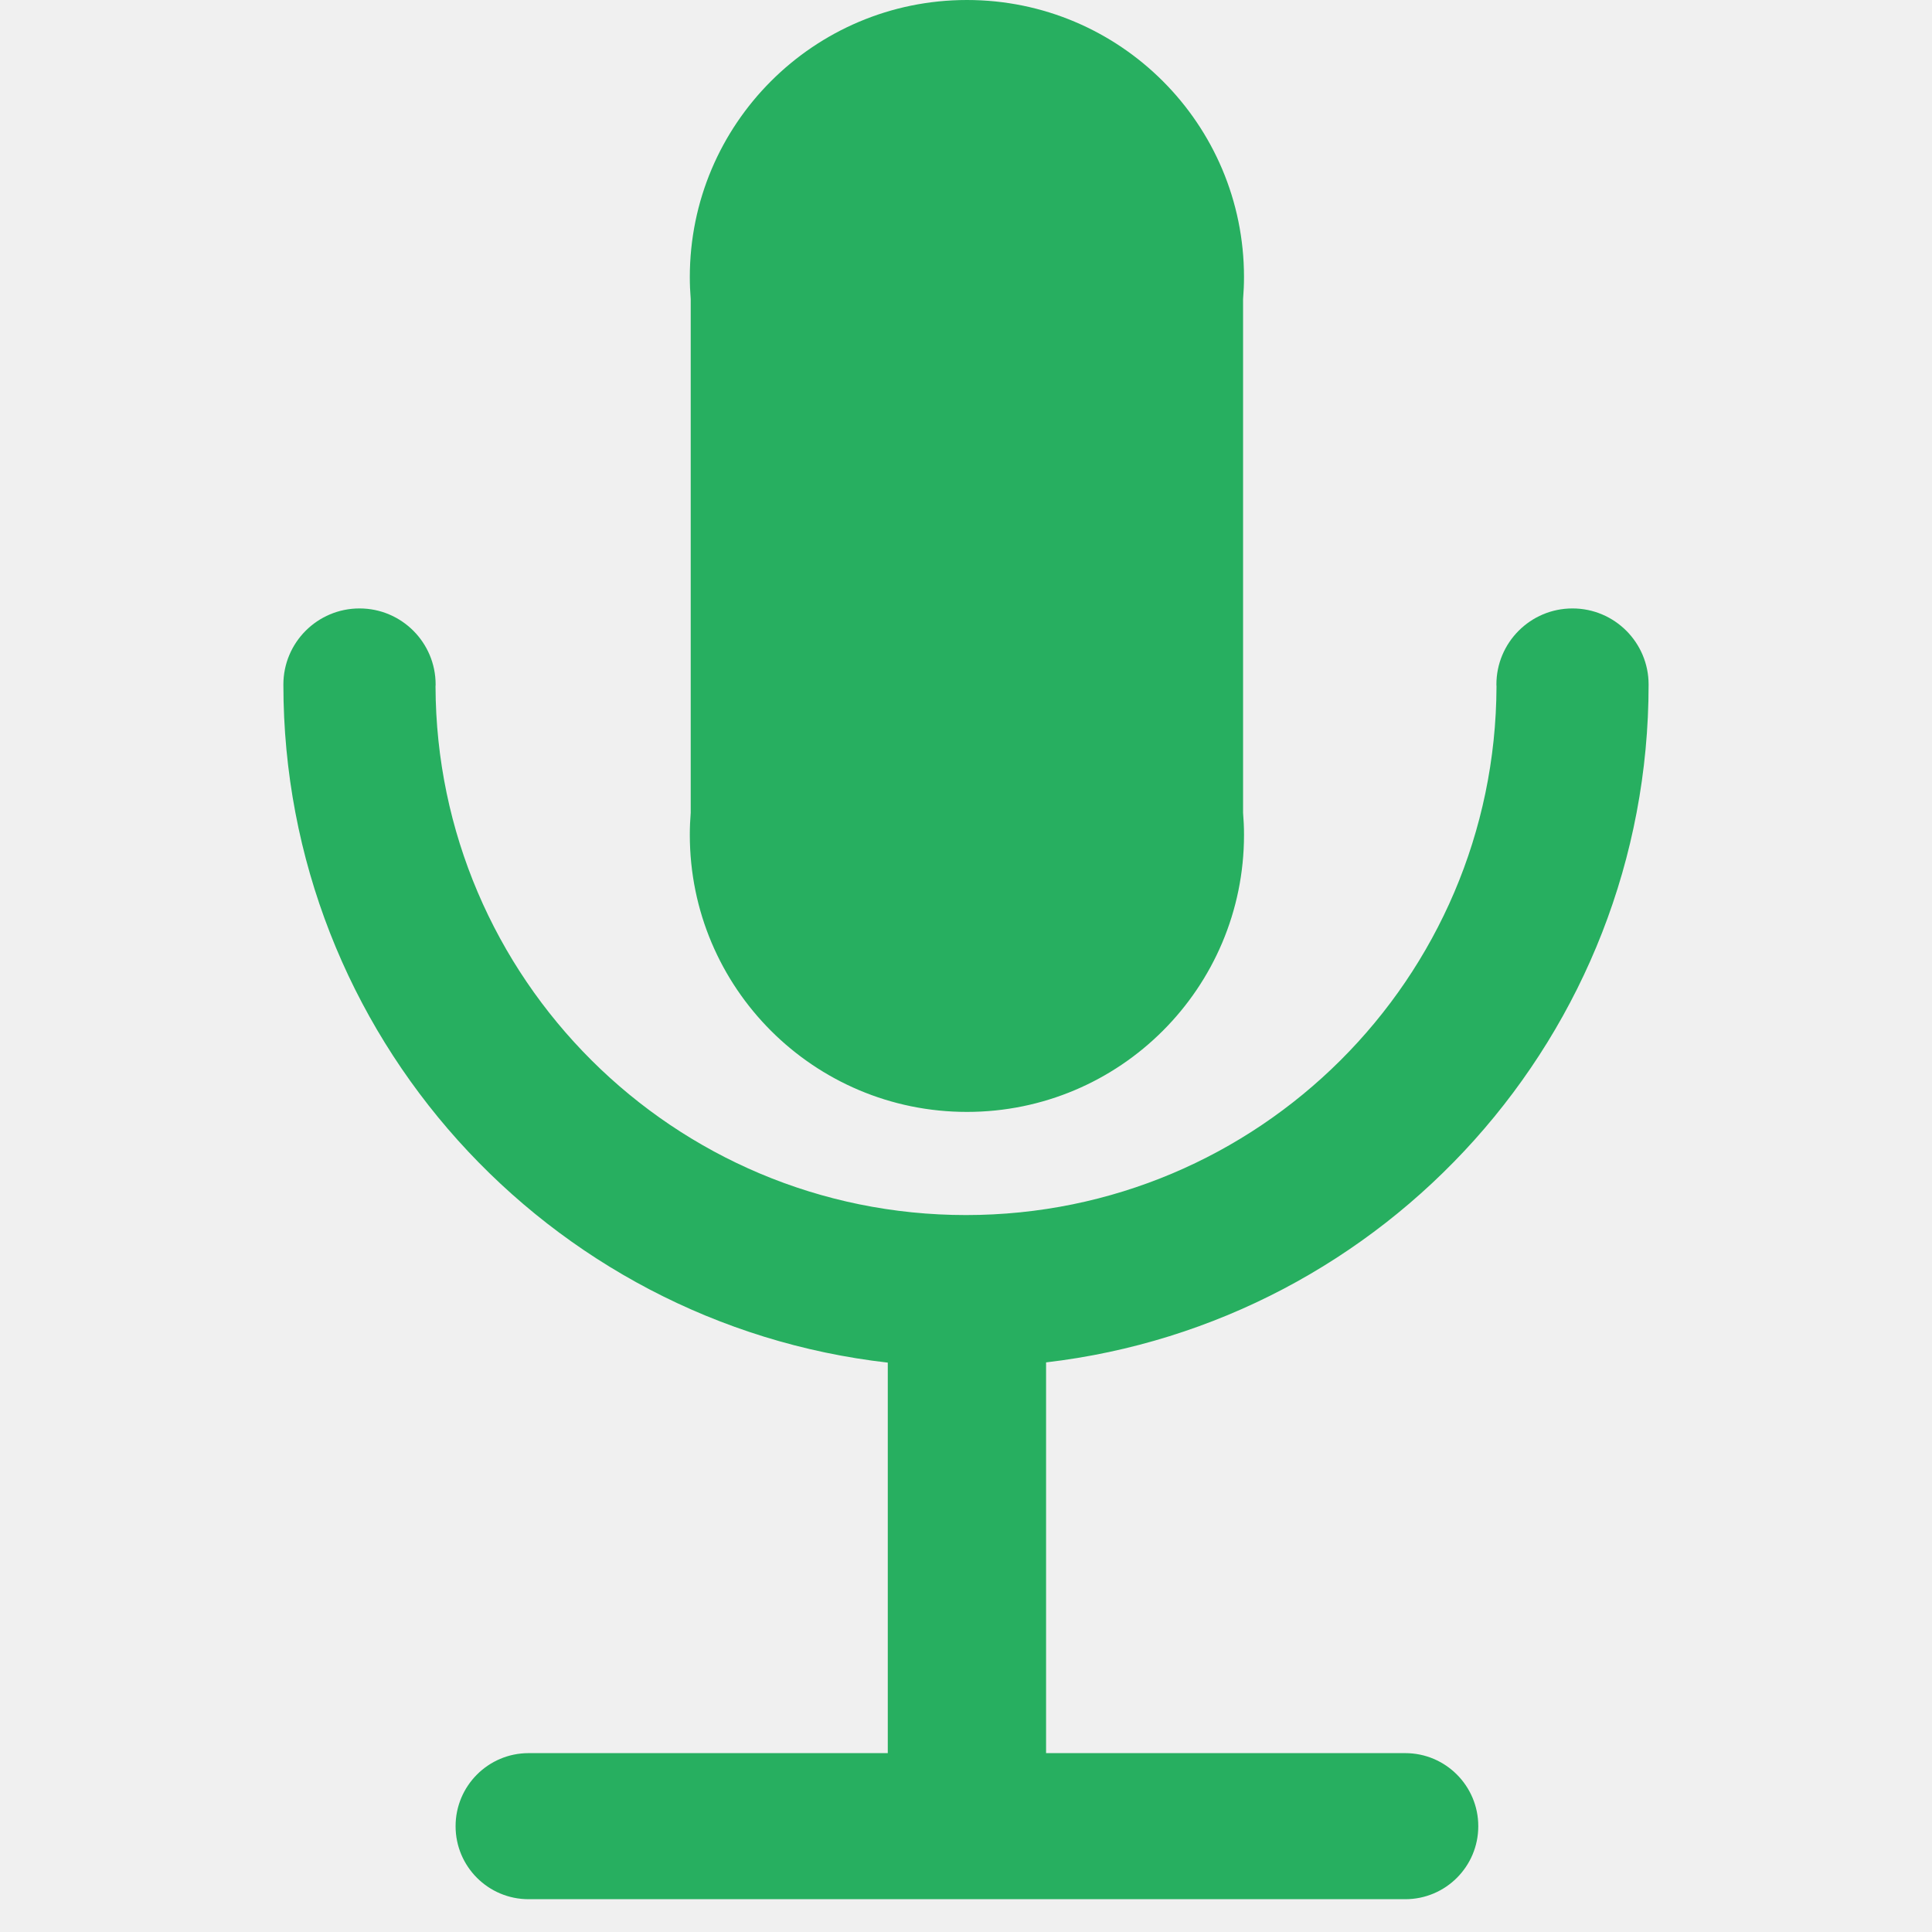
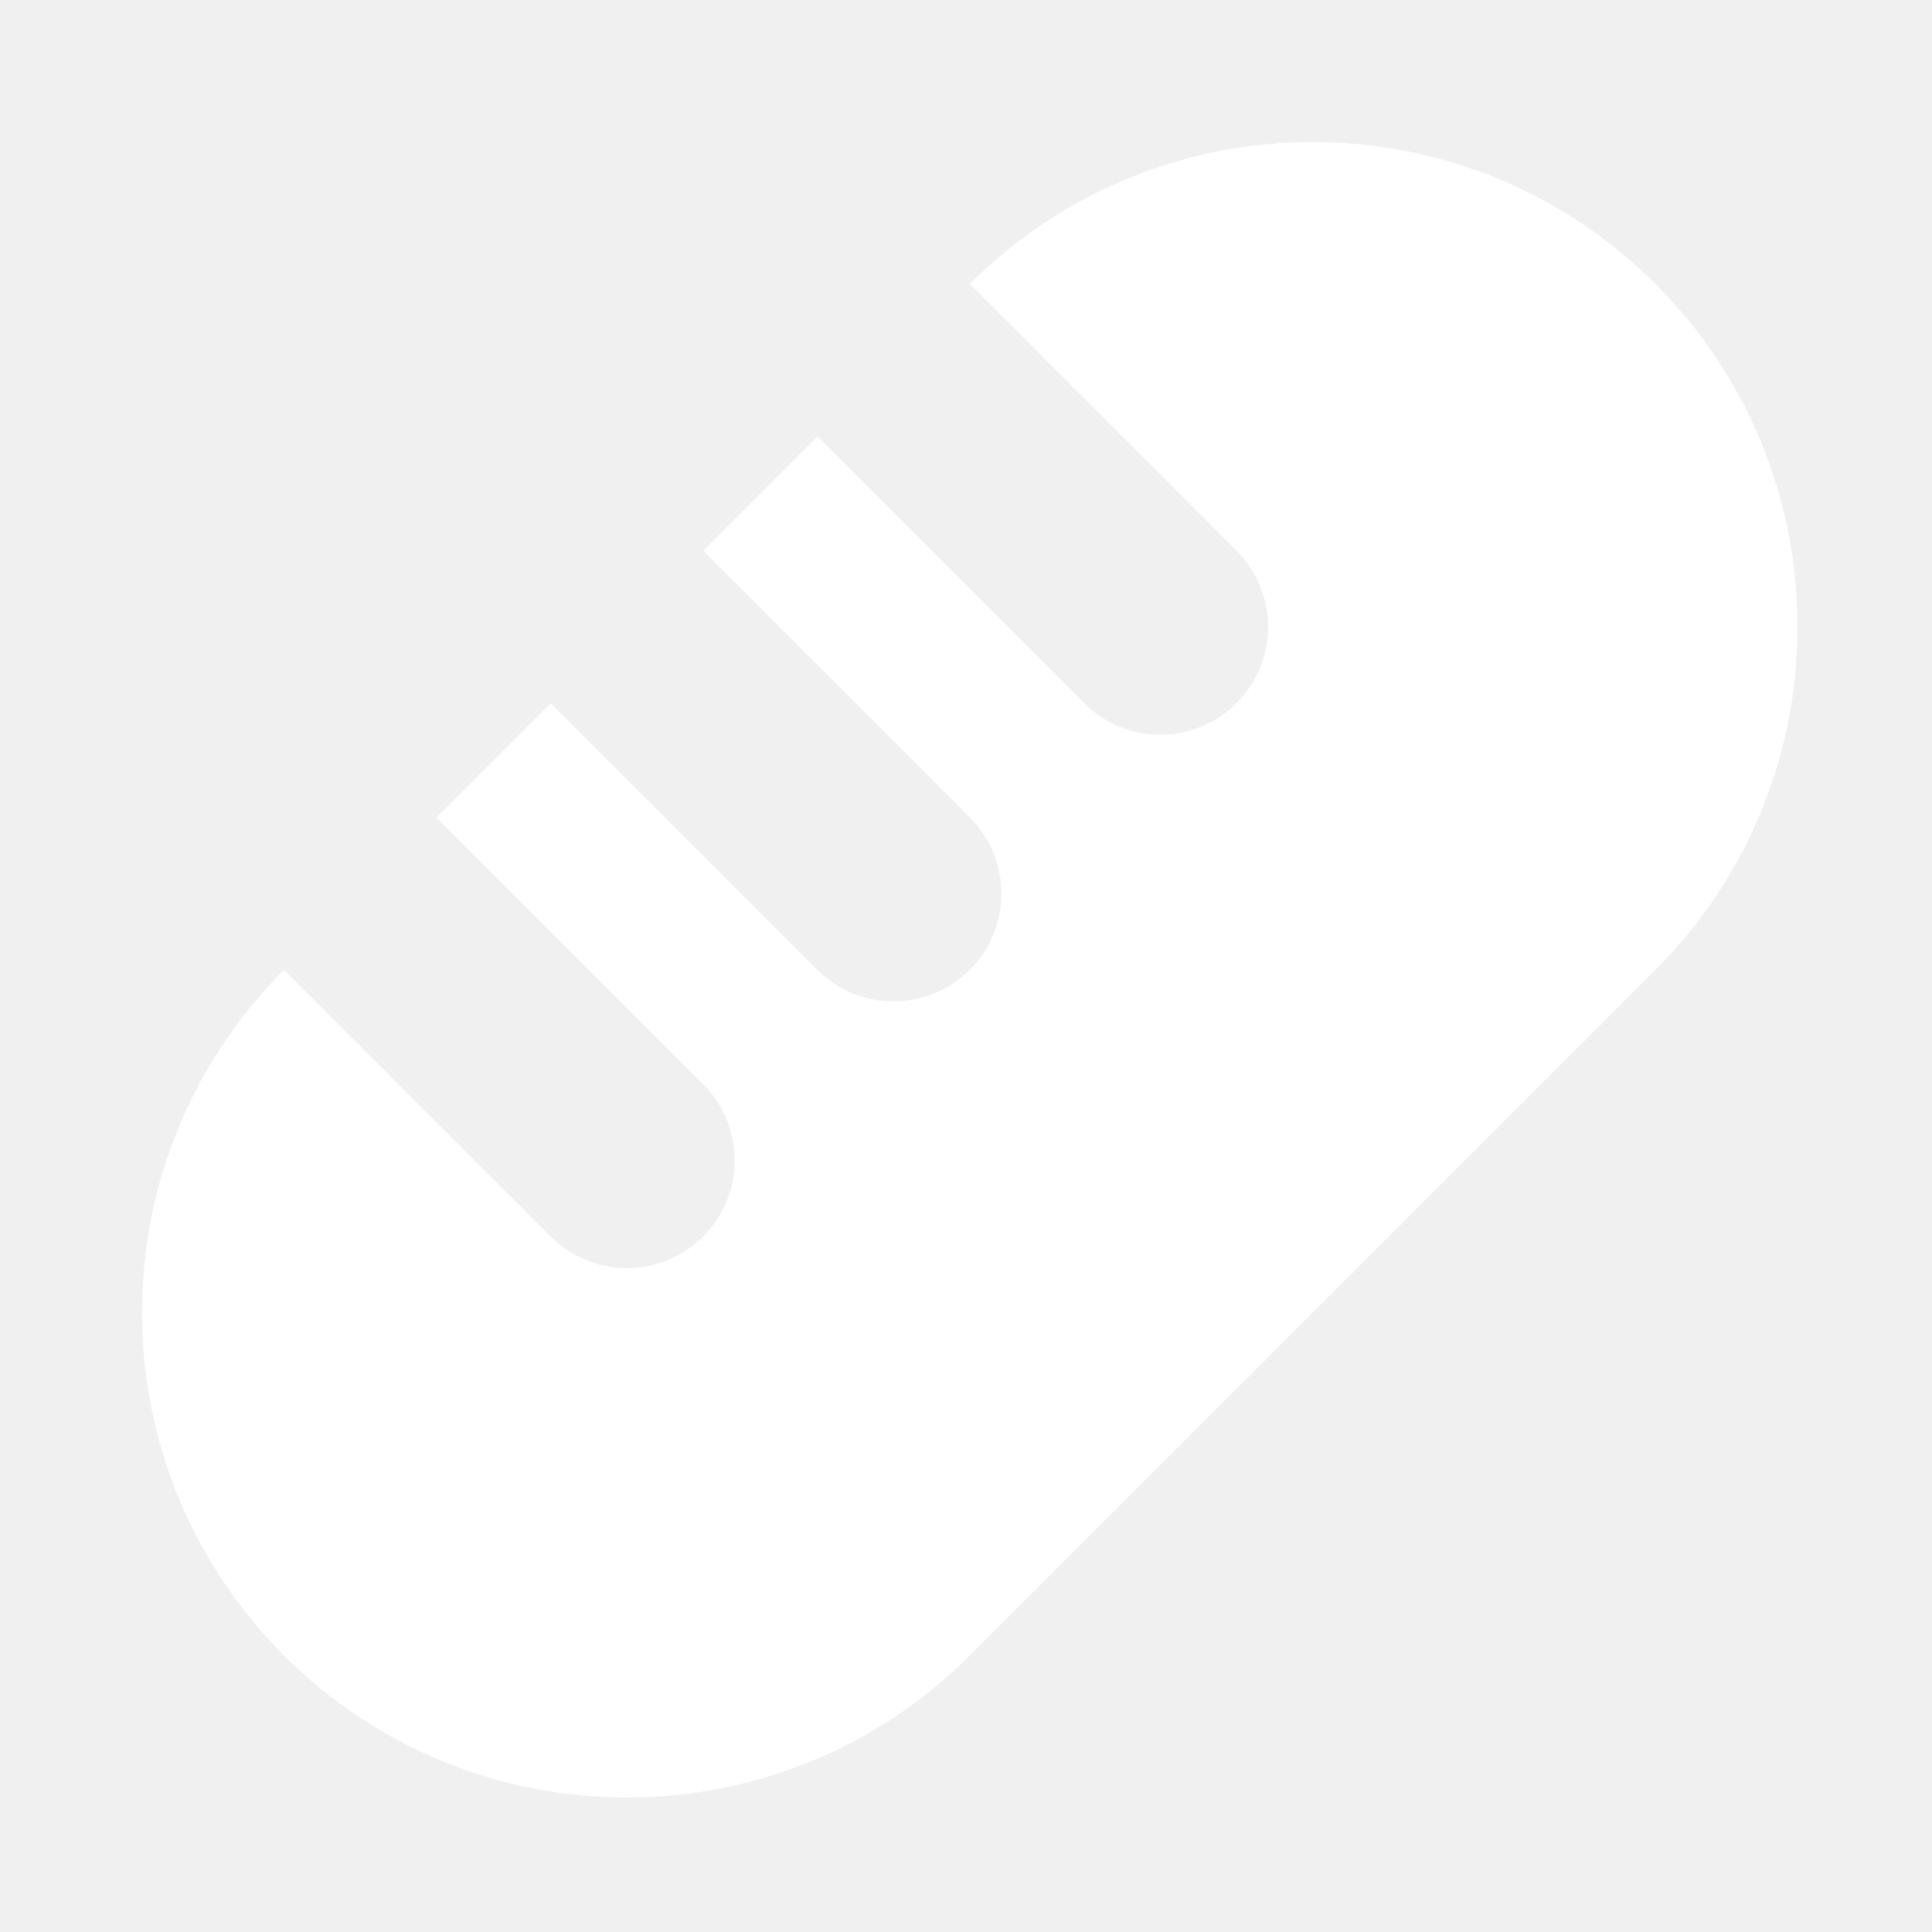
- <svg xmlns="http://www.w3.org/2000/svg" width="141.732" height="141.732" viewBox="0 0 141.732 141.732">
-   <g fill="#27af60">
-     <path d="m91.192,59.623v-37.677c.043-.534 .068-1.073 .068-1.618 .002-11.226-9.099-20.328-20.325-20.328-11.229,0-20.33,9.104-20.33,20.328 0,.545 .024,1.084 .066,1.618v37.677c-.042,.535-.066,1.073-.066,1.621 0,11.229 9.103,20.326 20.329,20.326 11.227,0 20.327-9.1 20.327-20.326 .001-.548-.026-1.086-.069-1.621m29.75-9.404c0-3.084-2.5-5.584-5.584-5.584-3.082,0-5.582,2.5-5.582,5.584 0,.047 .004,.092 .008,.139-.076,21.43-17.471,38.779-38.917,38.779-21.448,0-38.842-17.353-38.917-38.779 .002-.047 .008-.092 .008-.139 0-3.084-2.5-5.584-5.584-5.584-3.084,0-5.585,2.5-5.585,5.584 0,25.714 19.388,46.896 44.339,49.743v28.648h-26.348c-2.96,0-5.358,2.402-5.358,5.361 0,2.961 2.398,5.355 5.358,5.355h26.35 11.61 26.35c2.959,0 5.357-2.396 5.357-5.355 0-2.959-2.398-5.361-5.357-5.361h-26.35v-28.665c24.888-2.906 44.202-24.06 44.202-49.726" />
+ <svg xmlns="http://www.w3.org/2000/svg" version="1.1" id="svg11300" x="0px" y="0px" width="48px" height="48px" viewBox="0 0 48 48" enable-background="new 0 0 48 48" xml:space="preserve">
+   <g>
+     <path fill="#FFFFFF" d="M13.683,30.72l-6.626-6.626c-4.705,4.705-4.705,12.333,0,17.037s12.333,4.705,17.037,0l17.037-17.037   c4.705-4.705,4.705-12.333,0-17.037s-12.333-4.705-17.037,0l6.626,6.626c1.046,1.046,1.046,2.741,0,3.786   c-1.046,1.046-2.741,1.046-3.786,0l-6.626-6.626l-2.84,2.84l6.626,6.626c1.046,1.046,1.046,2.74,0,3.786s-2.741,1.046-3.786,0   l-6.626-6.626l-2.84,2.84l6.626,6.626c1.046,1.046,1.046,2.741,0,3.786C16.423,31.766,14.728,31.766,13.683,30.72z" />
+     <path display="none" fill="#FF4040" d="M31.778,33.782l-0.007-0.007c0.369-0.369,0.369-0.967,0-1.336   c-0.369-0.369-0.967-0.369-1.336,0c-0.01,0.01-0.014,0.025-0.023,0.035c-4.061,4.029-10.619,4.021-14.668-0.028   c-4.059-4.059-4.059-10.64,0-14.699c0.369-0.369,0.369-0.967,0-1.336c-0.369-0.369-0.967-0.369-1.336,0   c-4.571,4.571-4.776,11.844-0.634,16.67l-6.047,6.047l-3.341-3.341c-0.369-0.369-0.967-0.369-1.336,0   c-0.369,0.369-0.369,0.967,0,1.336l3.341,3.341L7.725,41.8l3.341,3.341c0.369,0.369,0.967,0.369,1.336,0   c0.369-0.369,0.369-0.967,0-1.336l-3.341-3.341l6.047-6.047C19.934,38.558,27.207,38.354,31.778,33.782z" />
  </g>
+   <rect x="20.551" y="0" transform="matrix(0.7071 -0.7071 0.7071 0.7071 -9.9803 24.0945)" display="none" fill="#FF4040" width="7.087" height="48.189" />
+   <rect x="20.551" y="0" transform="matrix(-0.7071 -0.7071 0.7071 -0.7071 24.0945 58.1692)" display="none" fill="#FF4040" width="7.087" height="48.189" />
</svg>
